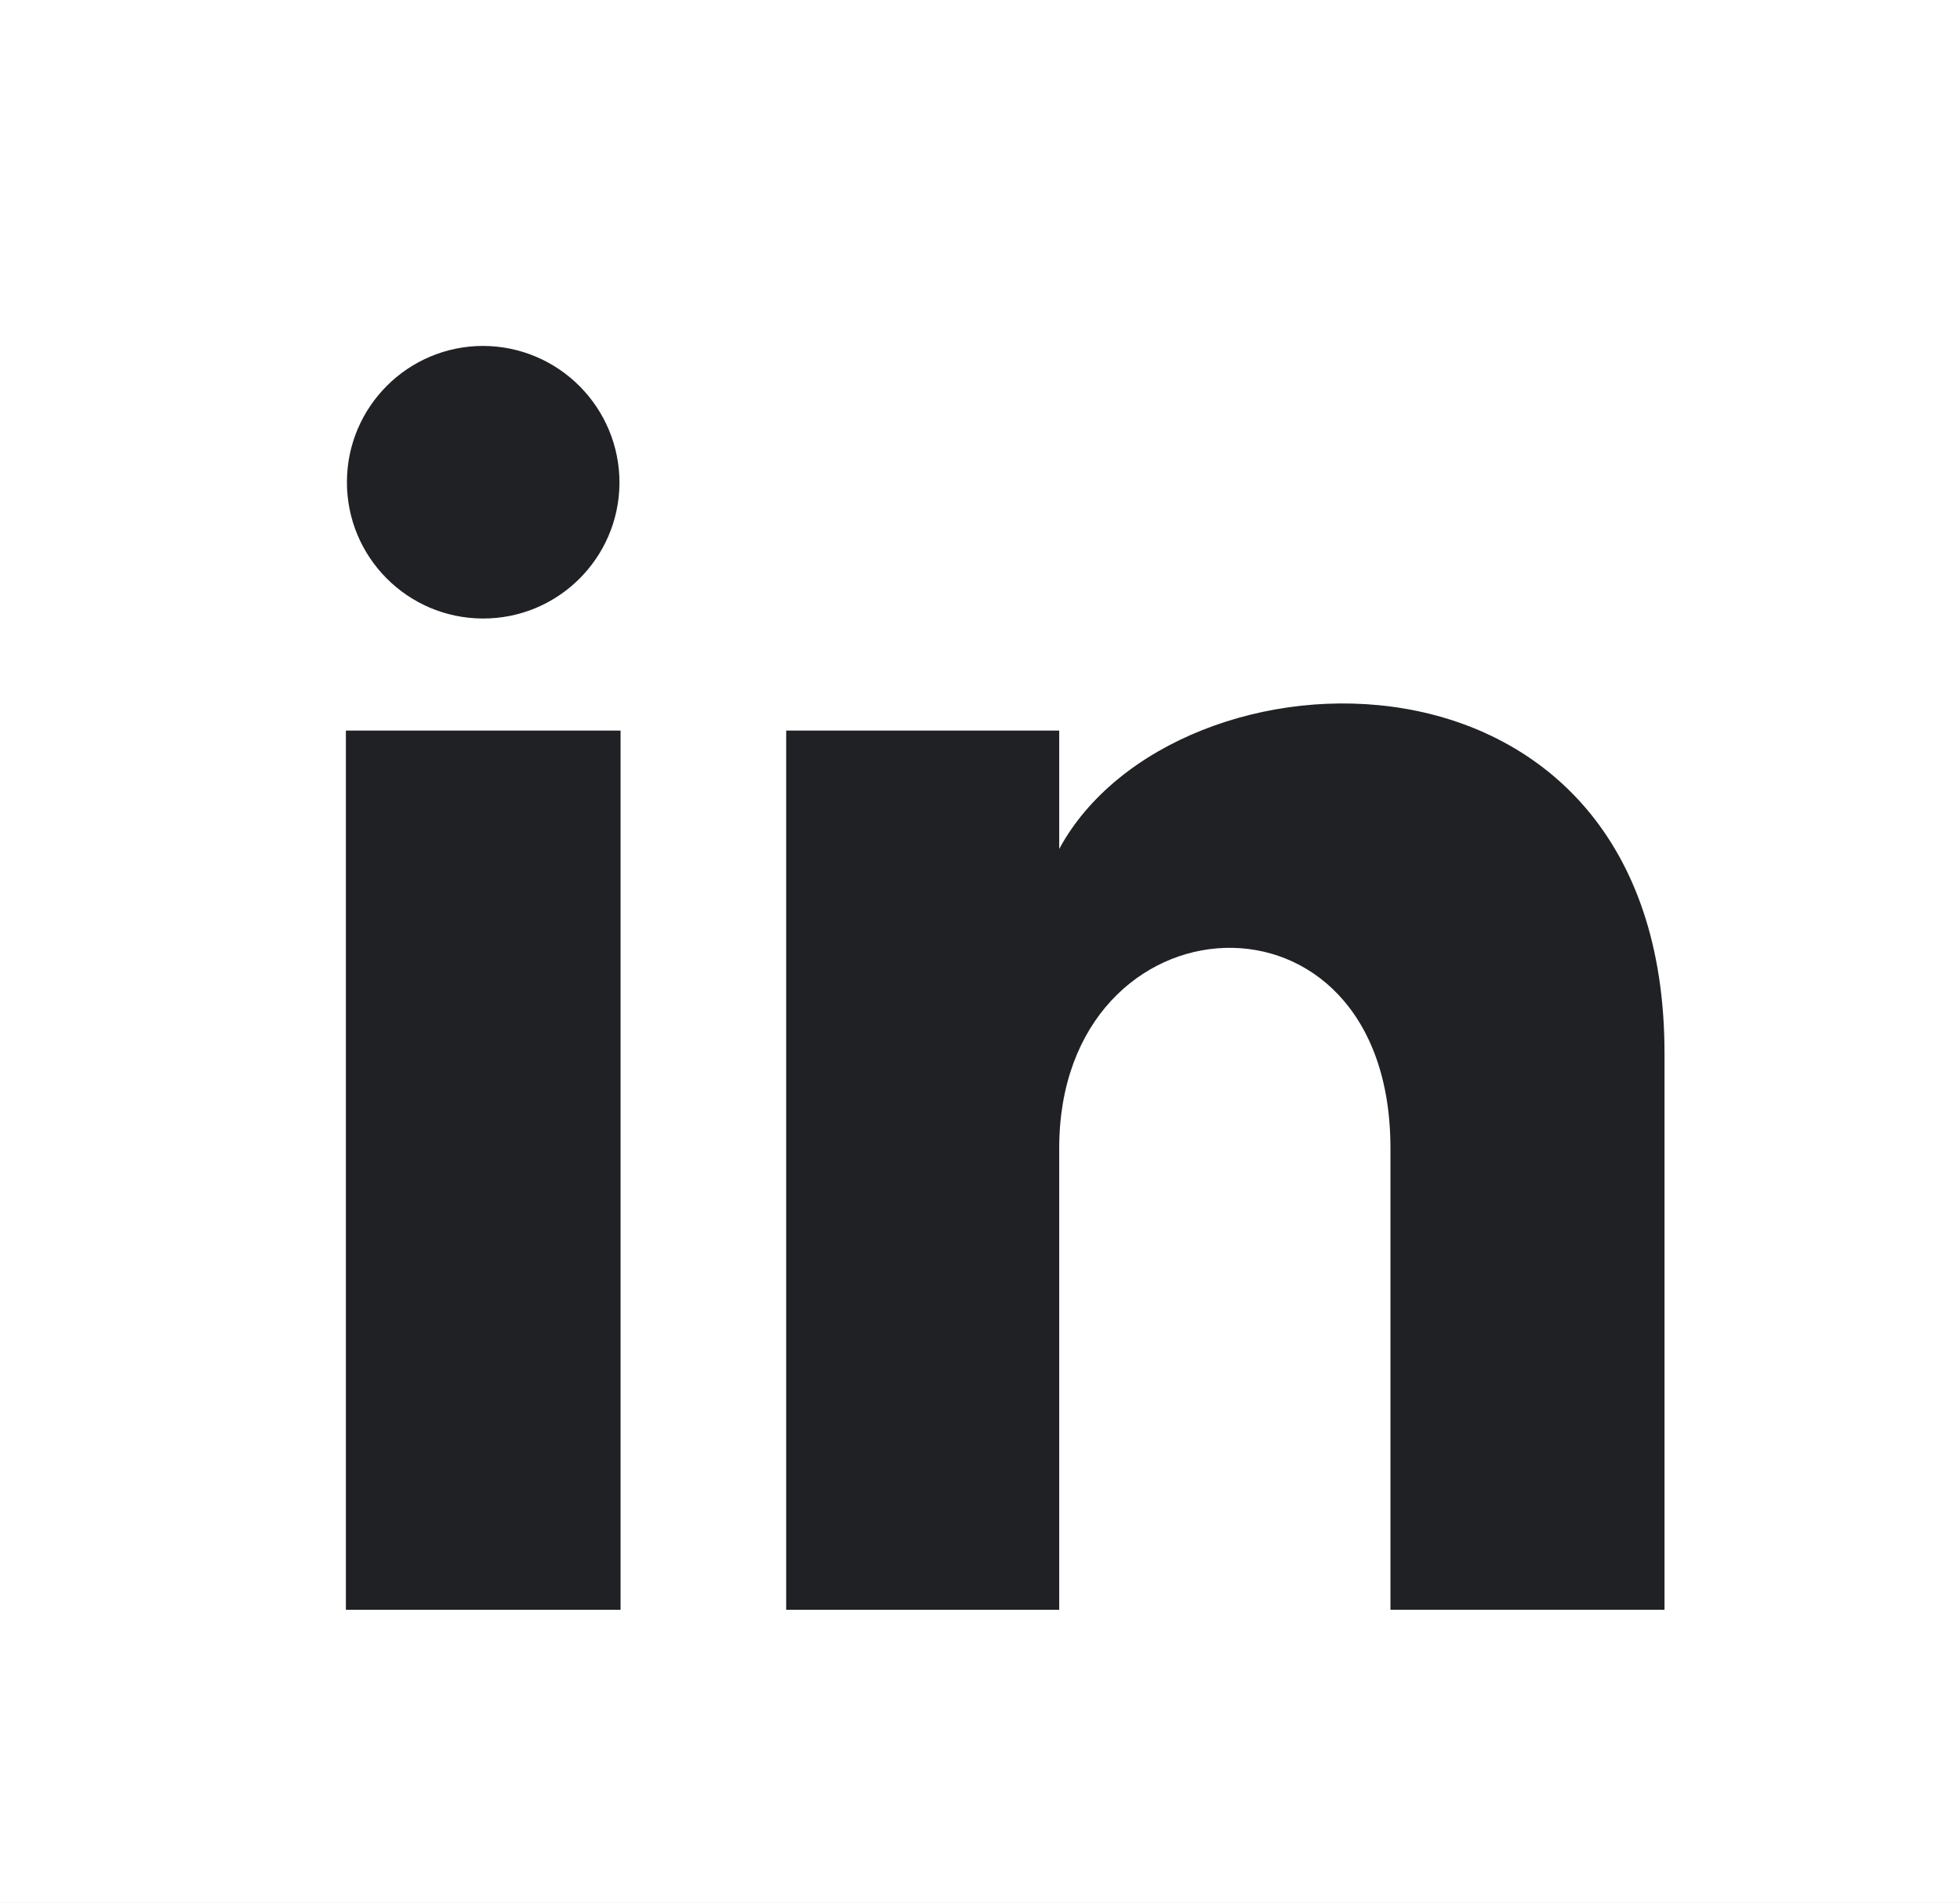
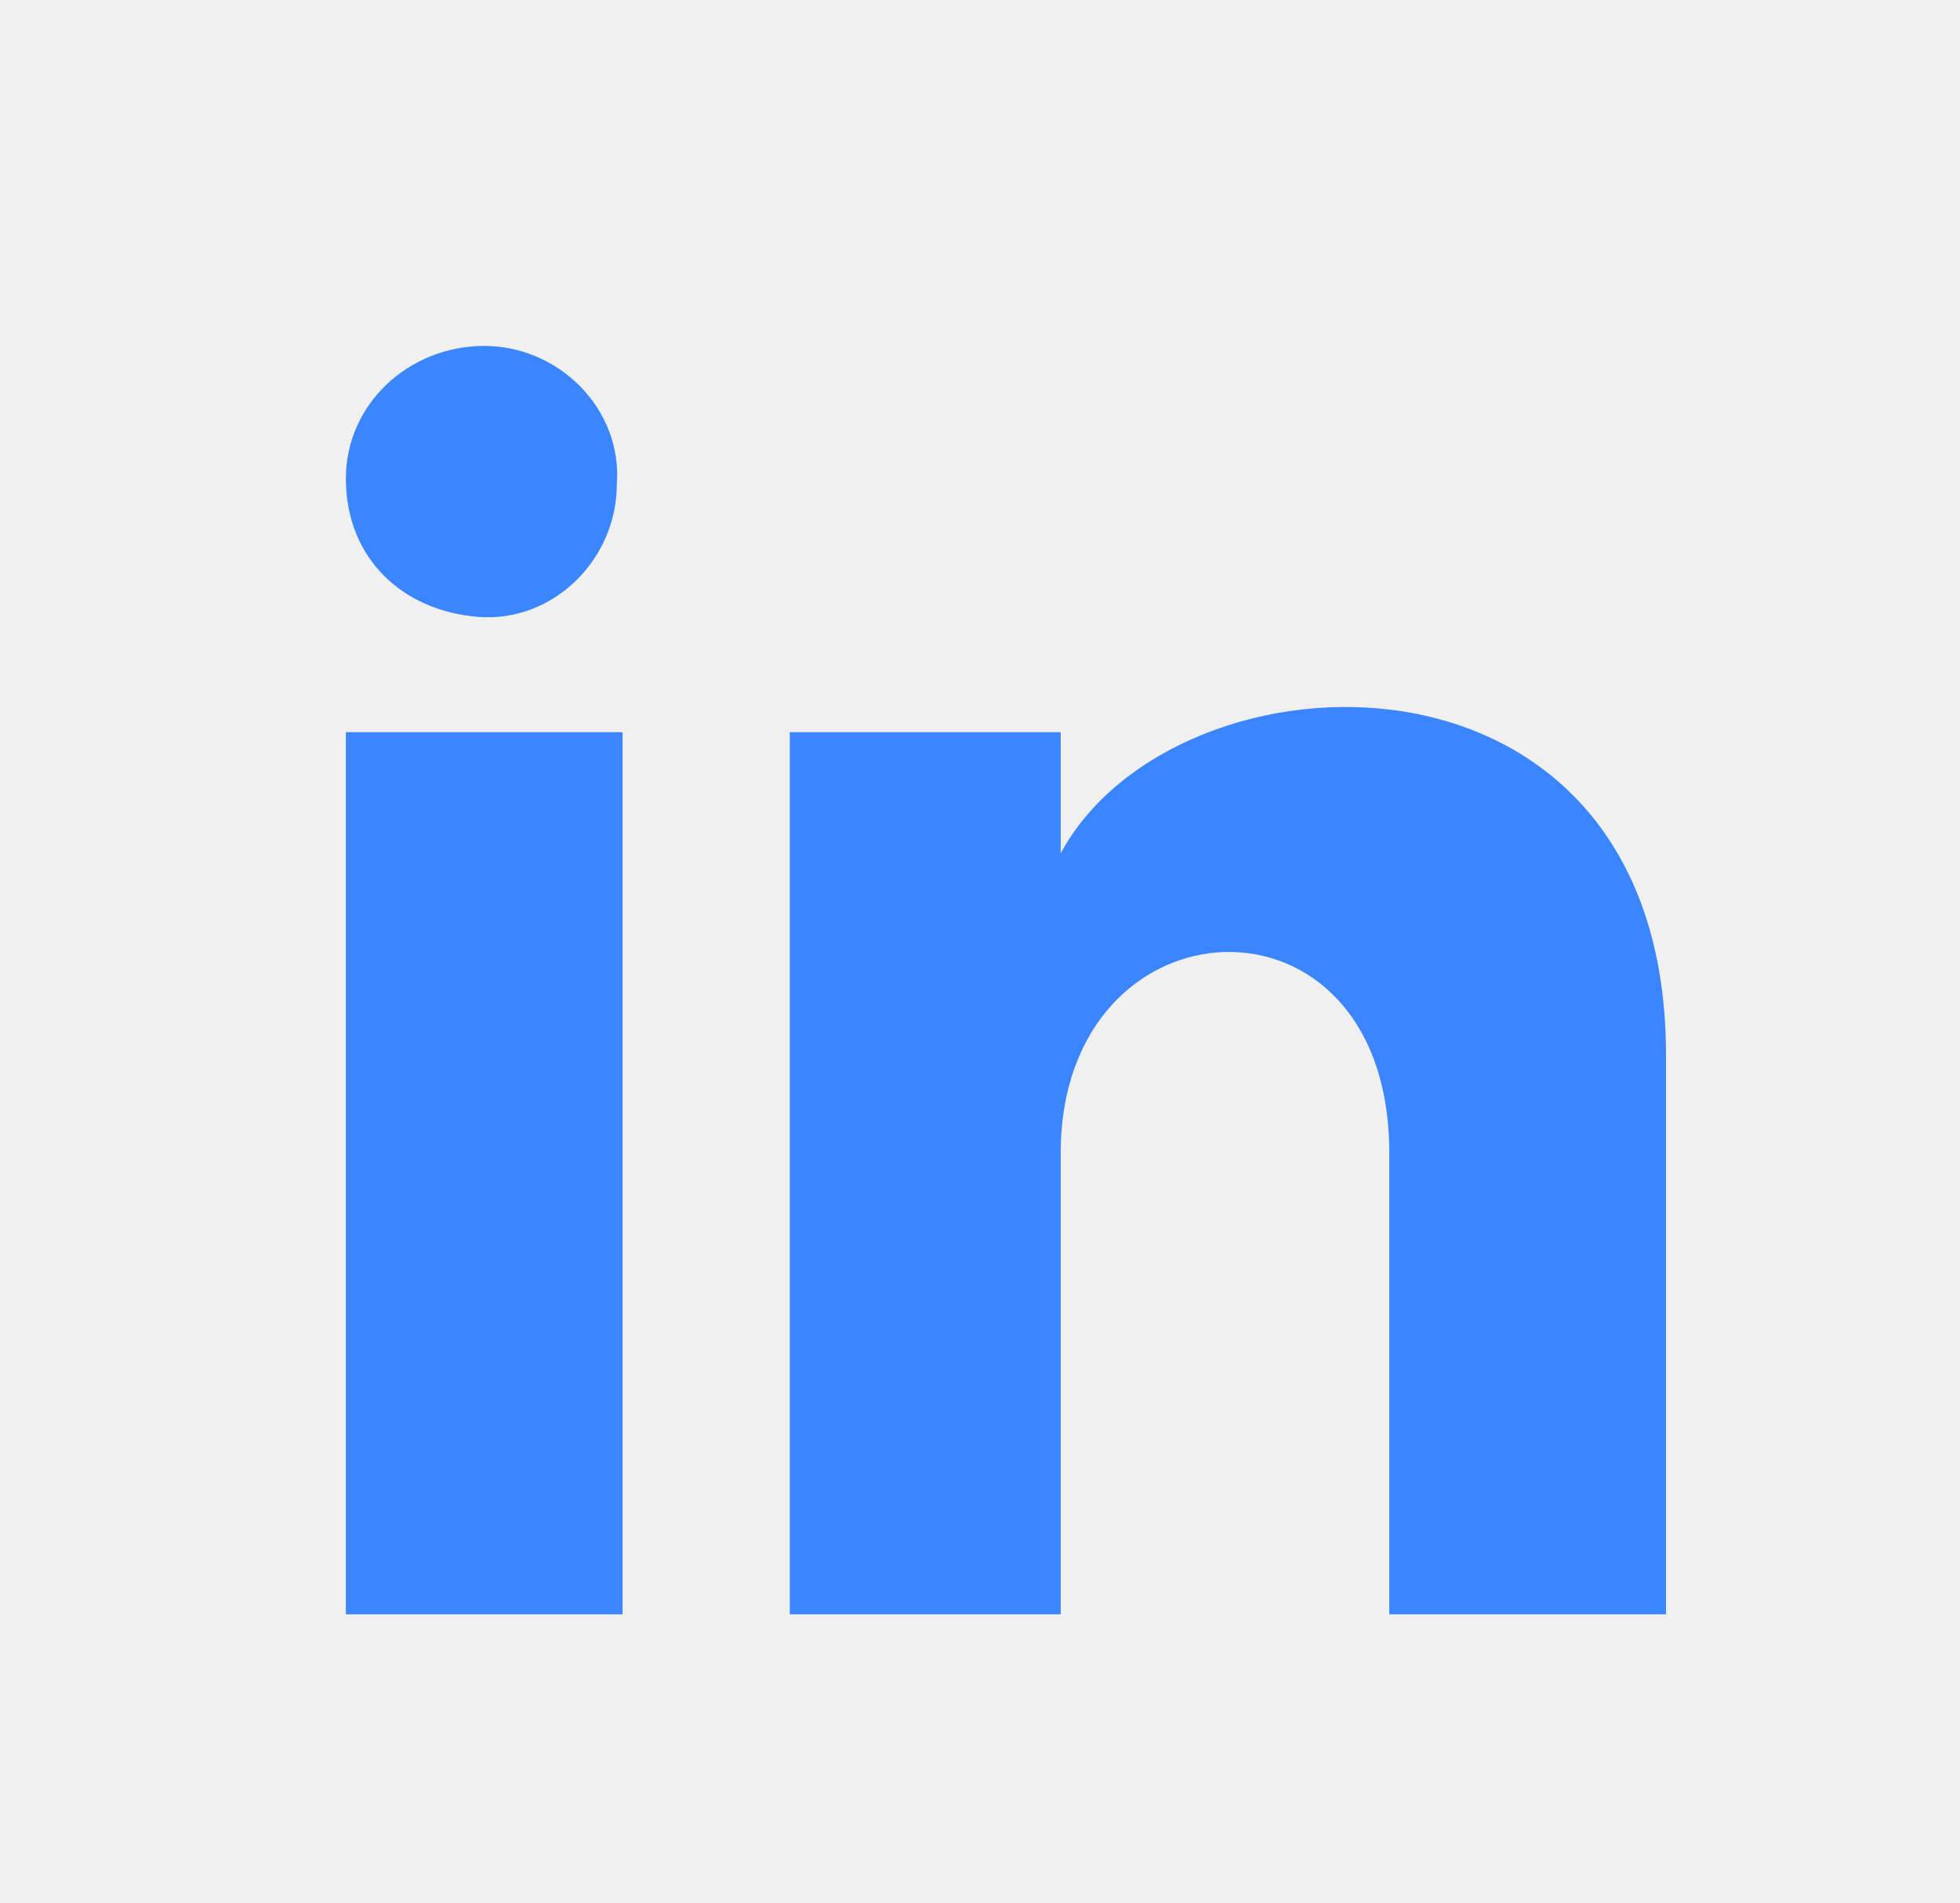
- <svg xmlns="http://www.w3.org/2000/svg" width="34" height="33" viewBox="0 0 34 33">
-   <defs>
-     <clipPath id="clip-linkdin">
-       <rect width="34" height="33" />
-     </clipPath>
-   </defs>
-   <g id="linkdin" clip-path="url(#clip-linkdin)">
-     <rect width="34" height="33" fill="#fff" />
-     <path id="iconmonstr-linkedin-1" d="M4.746,3.383A2.364,2.364,0,1,1,2.383,1,2.373,2.373,0,0,1,4.746,3.383Zm.019,4.289H0v15.25H4.765Zm7.608,0H7.638v15.25h4.736V14.916c0-4.451,5.746-4.815,5.746,0v8.005h4.754V13.265c0-7.51-8.5-7.237-10.5-3.54V7.672Z" transform="translate(6 5)" fill="#202124" />
+ <svg xmlns="http://www.w3.org/2000/svg" version="1.1" id="Layer_1" x="0px" y="0px" viewBox="0 0 34 33" style="enable-background:new 0 0 34 33;" xml:space="preserve">
+   <style type="text/css">
+ 	.st0{fill:none;}
+ 	.st1{fill:#3B86FF;}
+ </style>
+   <rect class="st0" width="34" height="33" />
+   <g id="linkdin">
+     <path id="iconmonstr-linkedin-1" class="st1" d="M10.7,8.4c0,1.3-1.1,2.4-2.4,2.3S6,9.7,6,8.3C6,7,7.1,6,8.4,6   C9.7,6,10.8,7.1,10.7,8.4C10.7,8.4,10.7,8.4,10.7,8.4z M10.8,12.7H6v15.3h4.8V12.7z M18.4,12.7h-4.7v15.3h4.7v-8   c0-4.5,5.7-4.8,5.7,0v8h4.8v-9.7c0-7.5-8.5-7.2-10.5-3.5L18.4,12.7L18.4,12.7z" />
  </g>
</svg>
